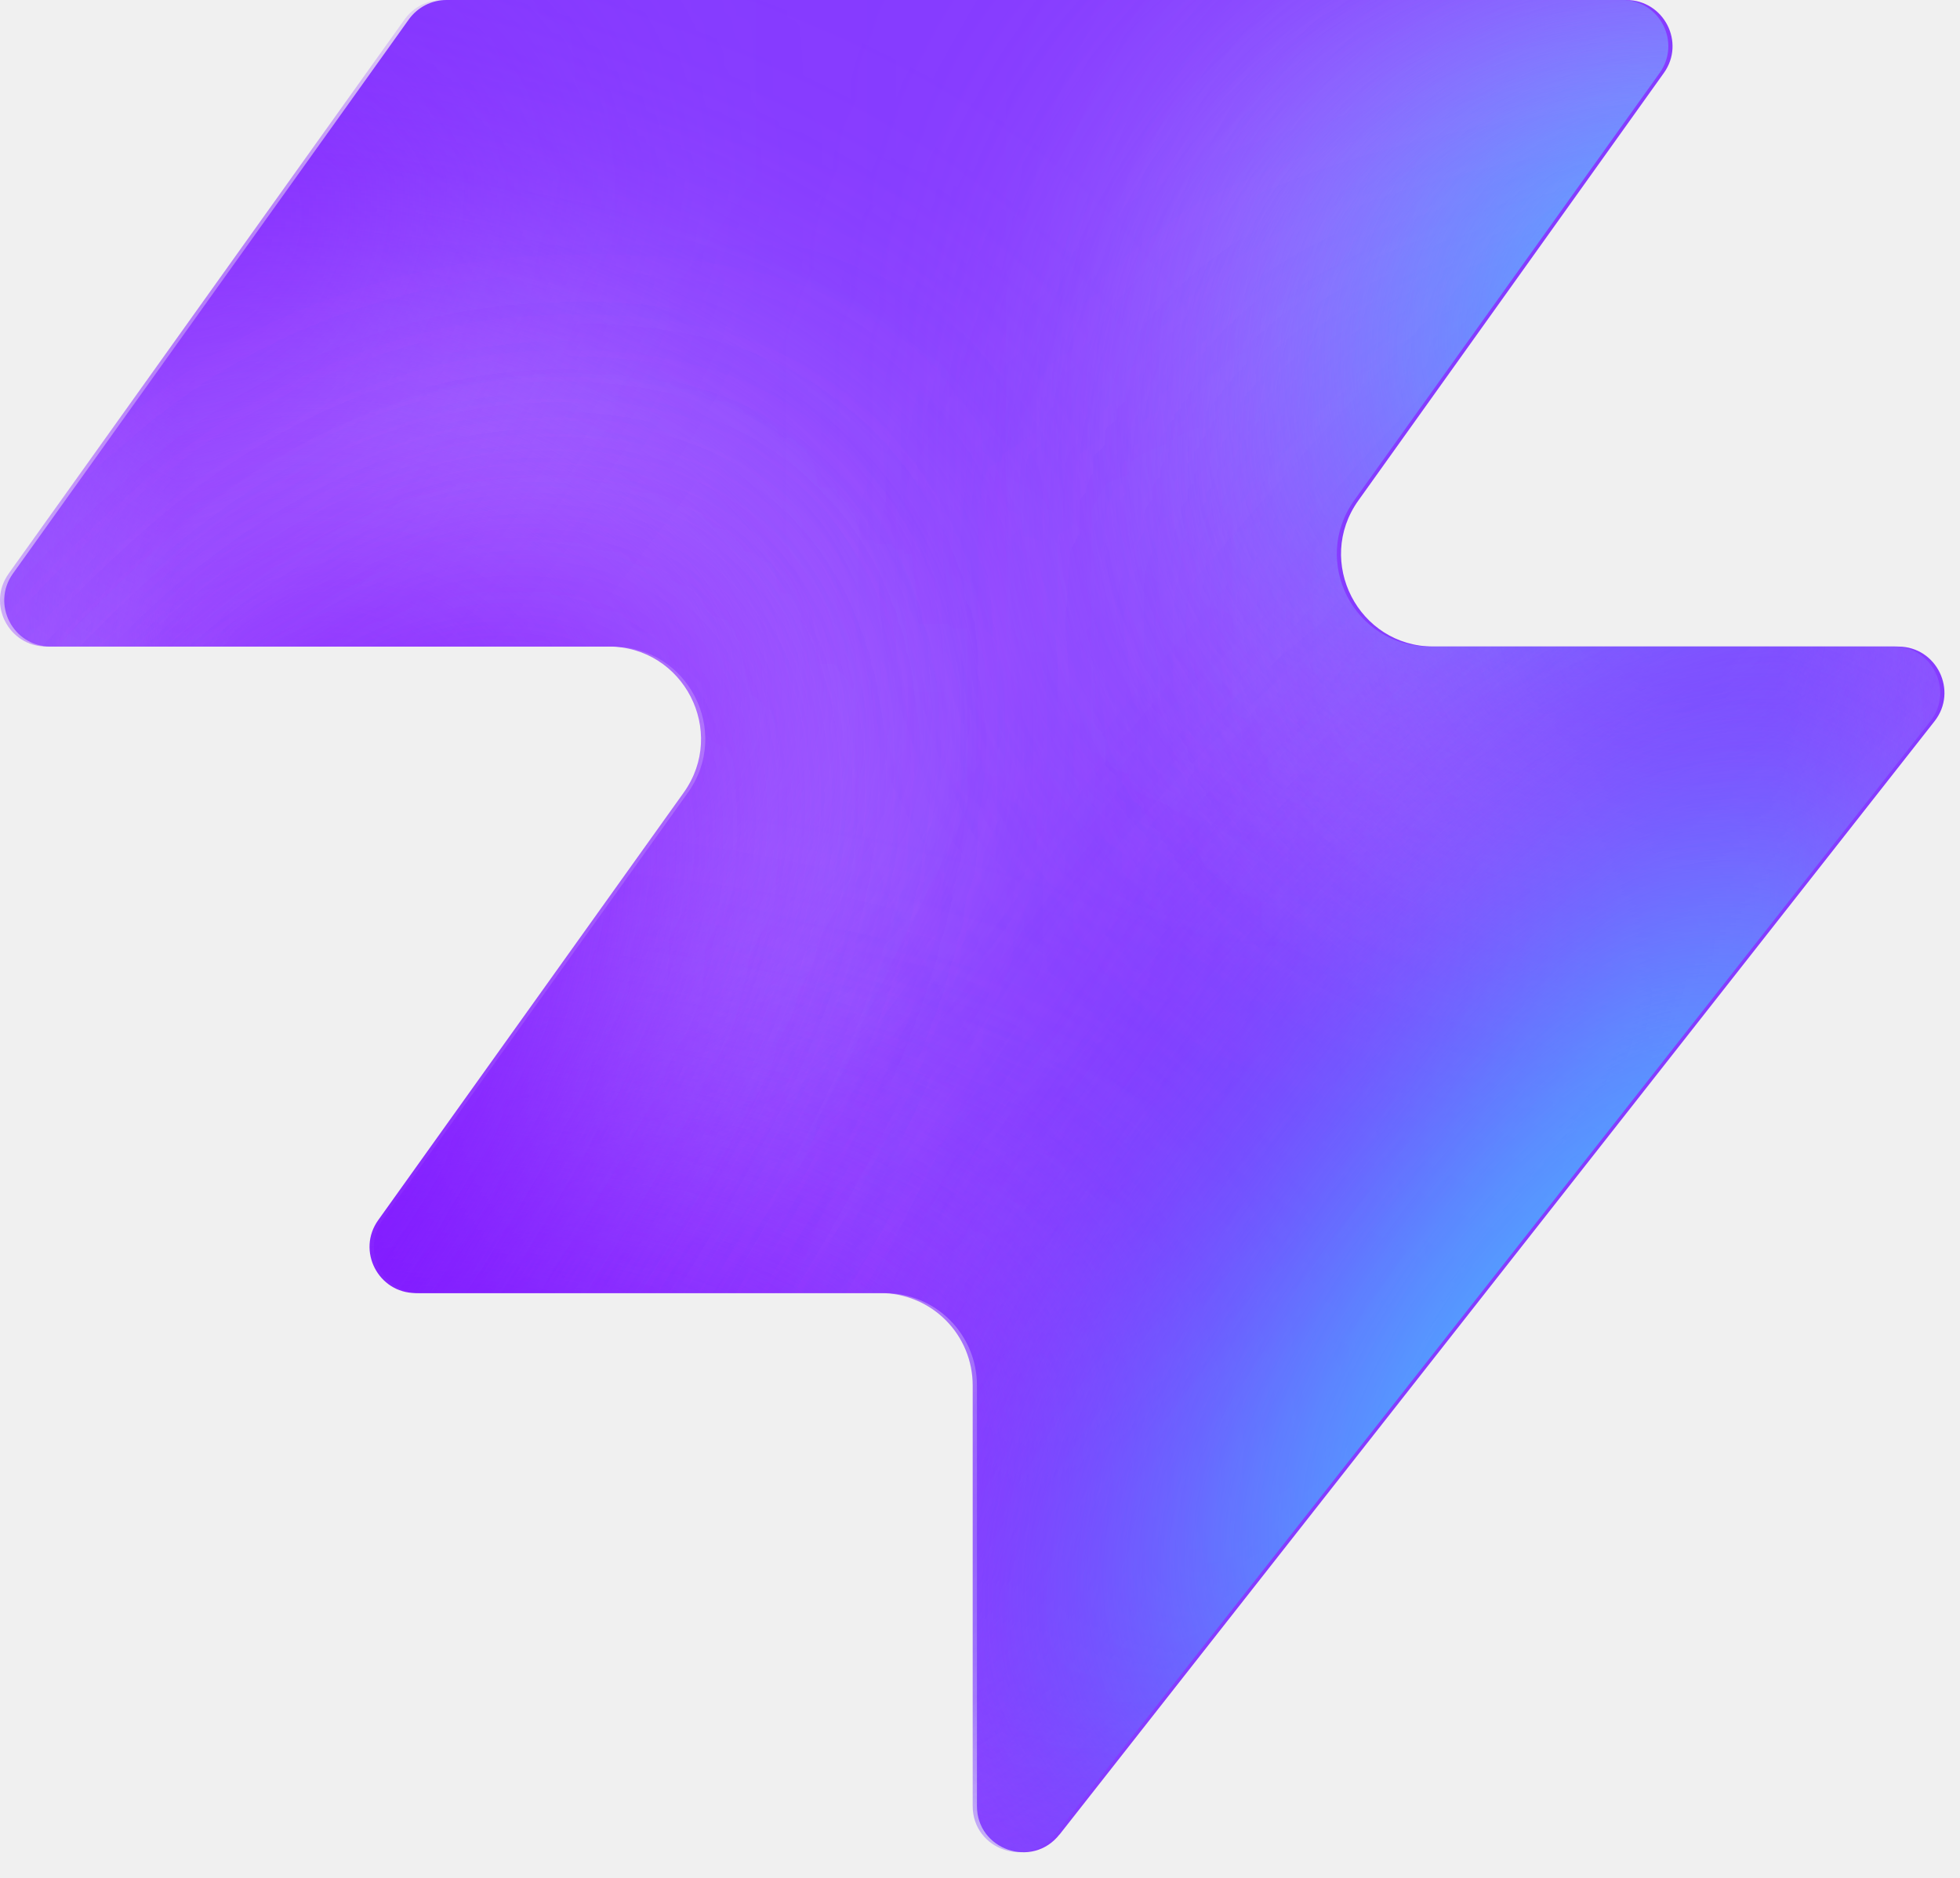
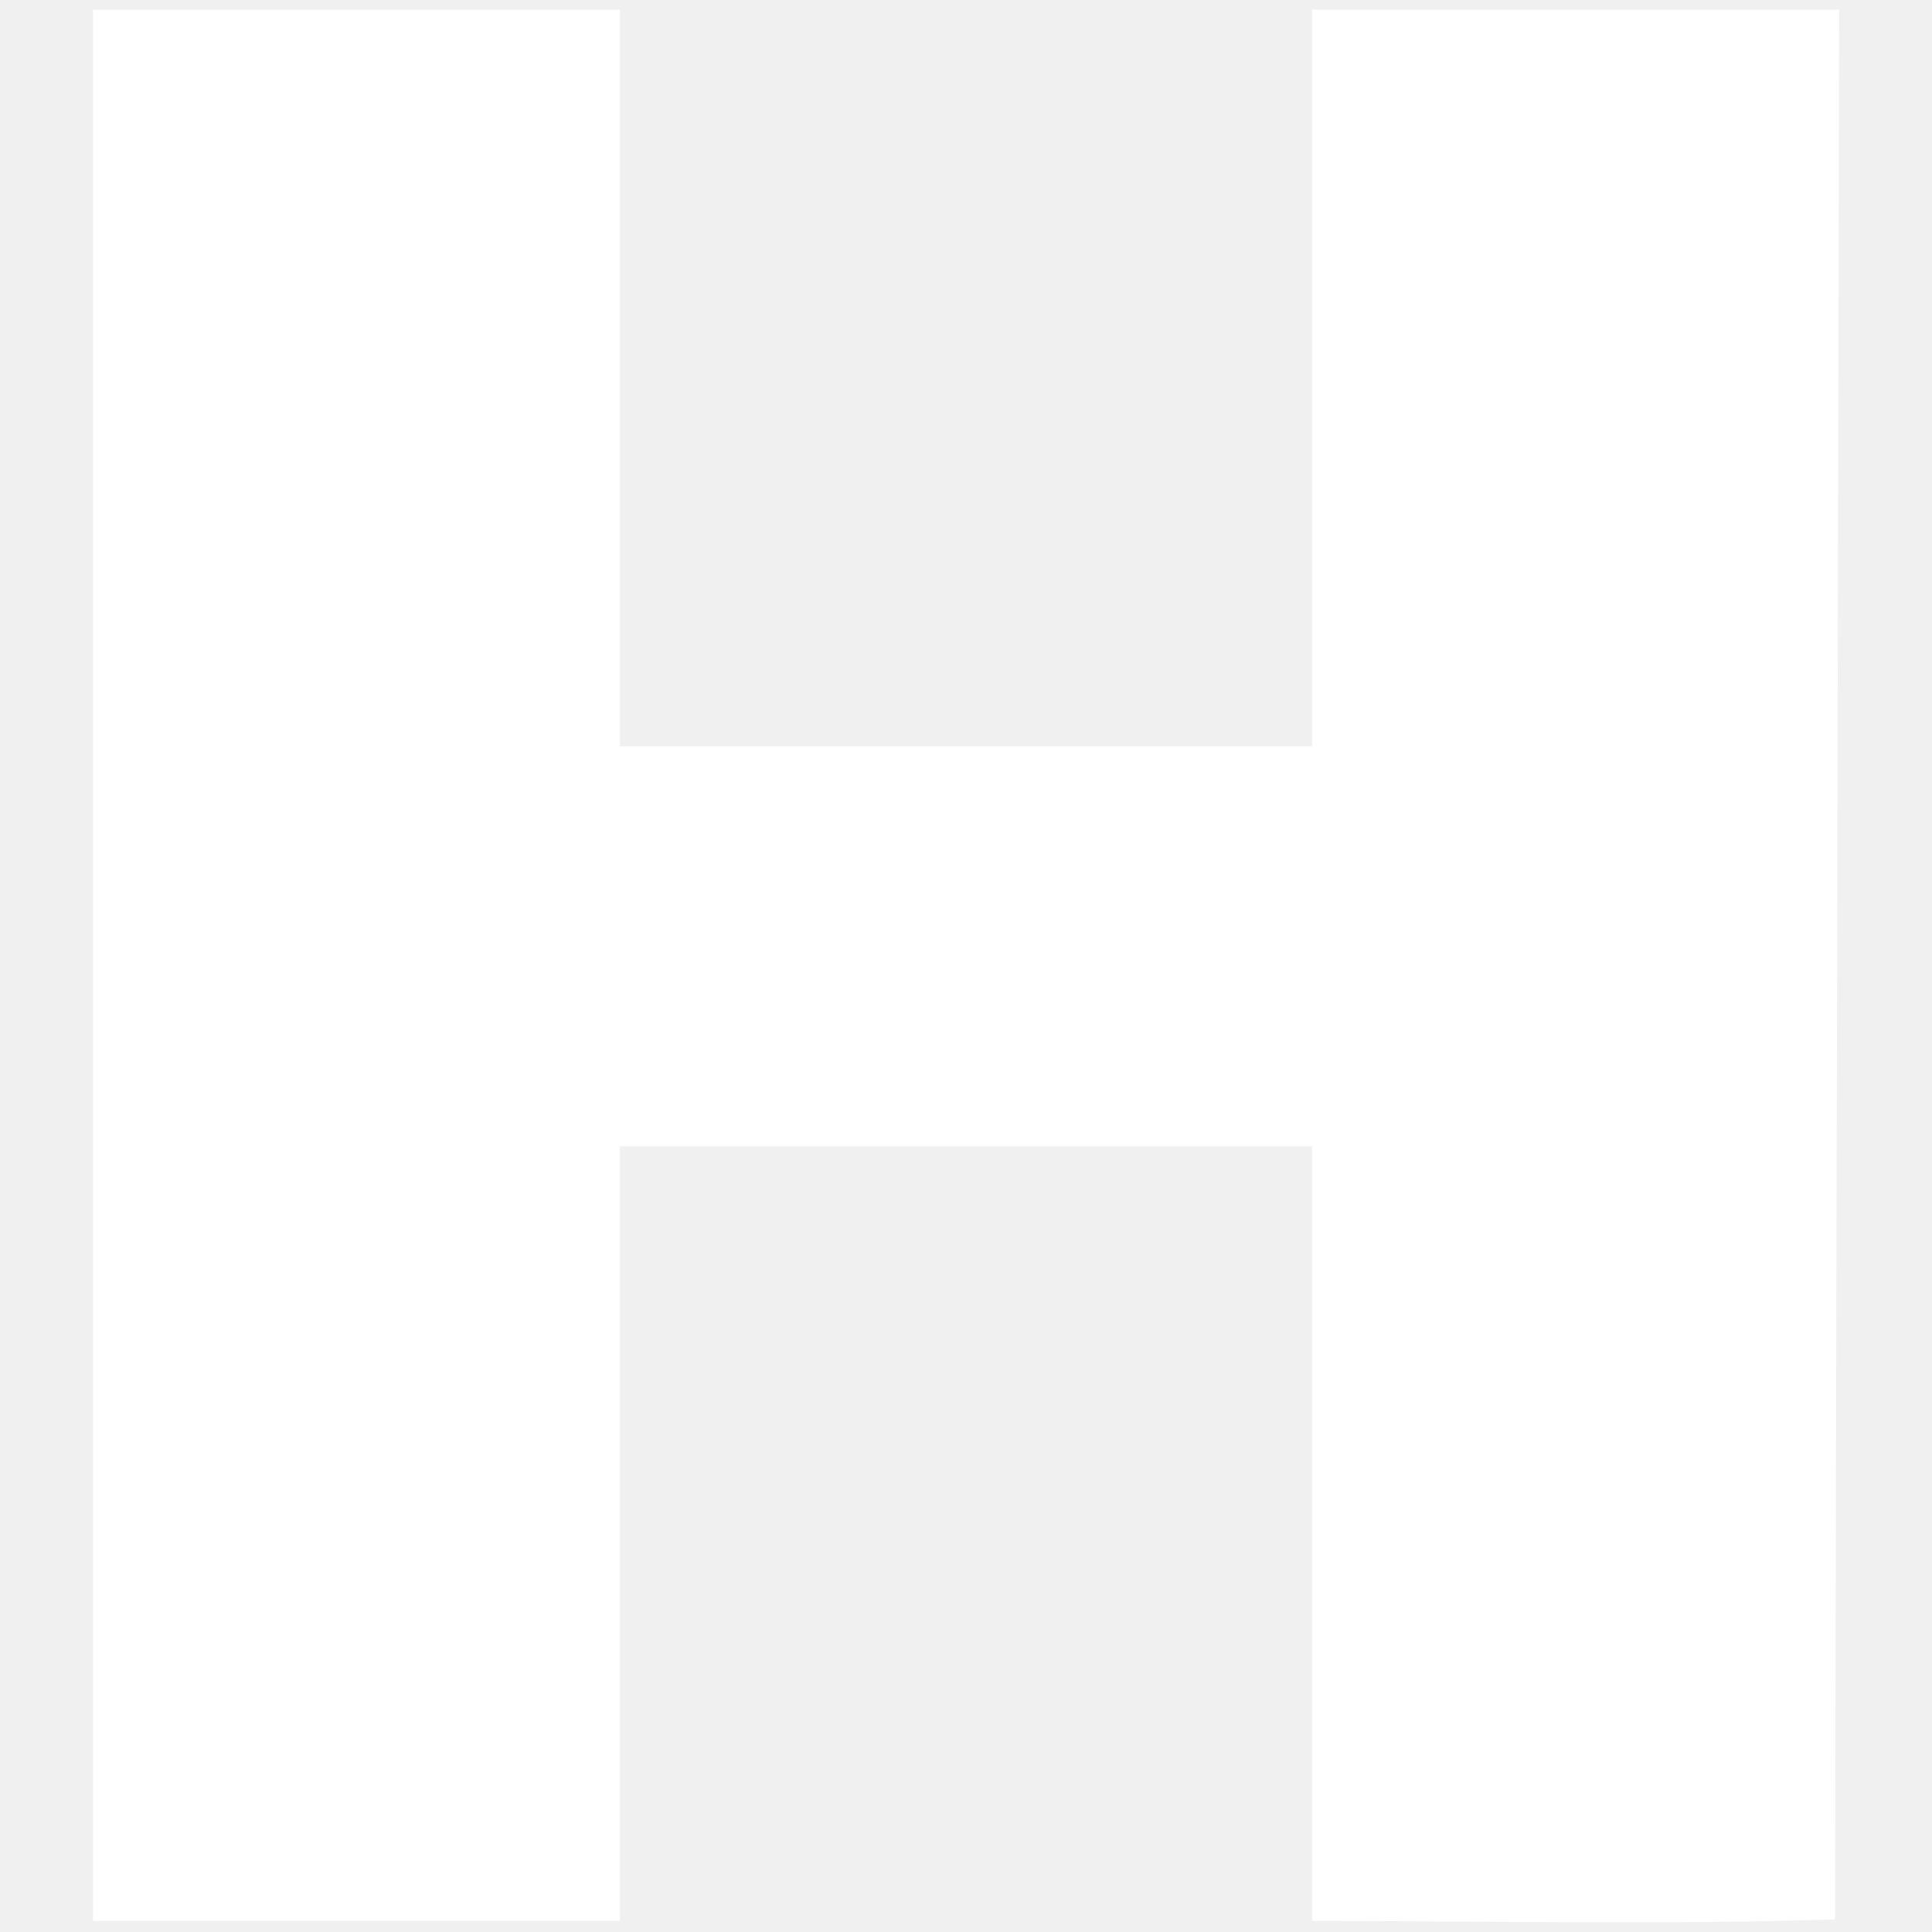
- <svg xmlns="http://www.w3.org/2000/svg" width="48" height="46" fill="none" viewBox="0 0 48 46">
-   <path fill="#863bff" d="M25.946 44.938c-.664.845-2.021.375-2.021-.698V33.937a2.26 2.26 0 0 0-2.262-2.262H10.287c-.92 0-1.456-1.04-.92-1.788l7.48-10.471c1.07-1.497 0-3.578-1.842-3.578H1.237c-.92 0-1.456-1.04-.92-1.788L10.013.474c.214-.297.556-.474.92-.474h28.894c.92 0 1.456 1.04.92 1.788l-7.48 10.471c-1.07 1.498 0 3.579 1.842 3.579h11.377c.943 0 1.473 1.088.89 1.83L25.947 44.94z" style="fill:#863bff;fill:color(display-p3 .525 .23 1);fill-opacity:1" />
-   <mask id="a" width="48" height="46" x="0" y="0" maskUnits="userSpaceOnUse" style="mask-type:alpha">
-     <path fill="#000" d="M25.842 44.938c-.664.844-2.021.375-2.021-.698V33.937a2.26 2.26 0 0 0-2.262-2.262H10.183c-.92 0-1.456-1.04-.92-1.788l7.48-10.471c1.07-1.498 0-3.579-1.842-3.579H1.133c-.92 0-1.456-1.04-.92-1.787L9.91.473c.214-.297.556-.474.92-.474h28.894c.92 0 1.456 1.04.92 1.788l-7.48 10.471c-1.07 1.498 0 3.578 1.842 3.578h11.377c.943 0 1.473 1.088.89 1.832L25.843 44.94z" style="fill:#000;fill-opacity:1" />
-   </mask>
-   <g mask="url(#a)">
-     <g filter="url(#b)">
-       <ellipse cx="5.508" cy="14.704" fill="#ede6ff" rx="5.508" ry="14.704" style="fill:#ede6ff;fill:color(display-p3 .927 .903 1);fill-opacity:1" transform="matrix(.00324 1 1 -.00324 -4.47 31.516)" />
-     </g>
-     <g filter="url(#c)">
-       <ellipse cx="10.399" cy="29.851" fill="#ede6ff" rx="10.399" ry="29.851" style="fill:#ede6ff;fill:color(display-p3 .927 .903 1);fill-opacity:1" transform="matrix(.00324 1 1 -.00324 -39.328 7.883)" />
-     </g>
-     <g filter="url(#d)">
-       <ellipse cx="5.508" cy="30.487" fill="#7e14ff" rx="5.508" ry="30.487" style="fill:#7e14ff;fill:color(display-p3 .492 .077 1);fill-opacity:1" transform="rotate(89.814 -25.913 -14.639)scale(1 -1)" />
-     </g>
-     <g filter="url(#e)">
-       <ellipse cx="5.508" cy="30.599" fill="#7e14ff" rx="5.508" ry="30.599" style="fill:#7e14ff;fill:color(display-p3 .492 .077 1);fill-opacity:1" transform="rotate(89.814 -32.644 -3.334)scale(1 -1)" />
-     </g>
-     <g filter="url(#f)">
-       <ellipse cx="5.508" cy="30.599" fill="#7e14ff" rx="5.508" ry="30.599" style="fill:#7e14ff;fill:color(display-p3 .492 .077 1);fill-opacity:1" transform="matrix(.00324 1 1 -.00324 -34.34 30.47)" />
-     </g>
-     <g filter="url(#g)">
-       <ellipse cx="14.072" cy="22.078" fill="#ede6ff" rx="14.072" ry="22.078" style="fill:#ede6ff;fill:color(display-p3 .927 .903 1);fill-opacity:1" transform="rotate(93.35 24.506 48.493)scale(-1 1)" />
-     </g>
-     <g filter="url(#h)">
-       <ellipse cx="3.47" cy="21.501" fill="#7e14ff" rx="3.47" ry="21.501" style="fill:#7e14ff;fill:color(display-p3 .492 .077 1);fill-opacity:1" transform="rotate(89.009 28.708 47.59)scale(-1 1)" />
-     </g>
-     <g filter="url(#i)">
-       <ellipse cx="3.47" cy="21.501" fill="#7e14ff" rx="3.47" ry="21.501" style="fill:#7e14ff;fill:color(display-p3 .492 .077 1);fill-opacity:1" transform="rotate(89.009 28.708 47.59)scale(-1 1)" />
-     </g>
-     <g filter="url(#j)">
-       <ellipse cx=".387" cy="8.972" fill="#7e14ff" rx="4.407" ry="29.108" style="fill:#7e14ff;fill:color(display-p3 .492 .077 1);fill-opacity:1" transform="rotate(39.51 .387 8.972)" />
-     </g>
-     <g filter="url(#k)">
-       <ellipse cx="47.523" cy="-6.092" fill="#7e14ff" rx="4.407" ry="29.108" style="fill:#7e14ff;fill:color(display-p3 .492 .077 1);fill-opacity:1" transform="rotate(37.892 47.523 -6.092)" />
-     </g>
-     <g filter="url(#l)">
-       <ellipse cx="41.412" cy="6.333" fill="#47bfff" rx="5.971" ry="9.665" style="fill:#47bfff;fill:color(display-p3 .28 .748 1);fill-opacity:1" transform="rotate(37.892 41.412 6.333)" />
-     </g>
-     <g filter="url(#m)">
-       <ellipse cx="-1.879" cy="38.332" fill="#7e14ff" rx="4.407" ry="29.108" style="fill:#7e14ff;fill:color(display-p3 .492 .077 1);fill-opacity:1" transform="rotate(37.892 -1.88 38.332)" />
-     </g>
-     <g filter="url(#n)">
-       <ellipse cx="-1.879" cy="38.332" fill="#7e14ff" rx="4.407" ry="29.108" style="fill:#7e14ff;fill:color(display-p3 .492 .077 1);fill-opacity:1" transform="rotate(37.892 -1.88 38.332)" />
-     </g>
-     <g filter="url(#o)">
-       <ellipse cx="35.651" cy="29.907" fill="#7e14ff" rx="4.407" ry="29.108" style="fill:#7e14ff;fill:color(display-p3 .492 .077 1);fill-opacity:1" transform="rotate(37.892 35.651 29.907)" />
-     </g>
-     <g filter="url(#p)">
-       <ellipse cx="38.418" cy="32.4" fill="#47bfff" rx="5.971" ry="15.297" style="fill:#47bfff;fill:color(display-p3 .28 .748 1);fill-opacity:1" transform="rotate(37.892 38.418 32.4)" />
-     </g>
-   </g>
-   <defs>
-     <filter id="b" width="60.045" height="41.654" x="-19.77" y="16.149" color-interpolation-filters="sRGB" filterUnits="userSpaceOnUse">
-       <feFlood flood-opacity="0" result="BackgroundImageFix" />
-       <feBlend in="SourceGraphic" in2="BackgroundImageFix" result="shape" />
-       <feGaussianBlur result="effect1_foregroundBlur_2002_17158" stdDeviation="7.659" />
-     </filter>
-     <filter id="c" width="90.34" height="51.437" x="-54.613" y="-7.533" color-interpolation-filters="sRGB" filterUnits="userSpaceOnUse">
-       <feFlood flood-opacity="0" result="BackgroundImageFix" />
-       <feBlend in="SourceGraphic" in2="BackgroundImageFix" result="shape" />
-       <feGaussianBlur result="effect1_foregroundBlur_2002_17158" stdDeviation="7.659" />
-     </filter>
-     <filter id="d" width="79.355" height="29.4" x="-49.64" y="2.03" color-interpolation-filters="sRGB" filterUnits="userSpaceOnUse">
-       <feFlood flood-opacity="0" result="BackgroundImageFix" />
-       <feBlend in="SourceGraphic" in2="BackgroundImageFix" result="shape" />
-       <feGaussianBlur result="effect1_foregroundBlur_2002_17158" stdDeviation="4.596" />
-     </filter>
-     <filter id="e" width="79.579" height="29.4" x="-45.045" y="20.029" color-interpolation-filters="sRGB" filterUnits="userSpaceOnUse">
-       <feFlood flood-opacity="0" result="BackgroundImageFix" />
-       <feBlend in="SourceGraphic" in2="BackgroundImageFix" result="shape" />
-       <feGaussianBlur result="effect1_foregroundBlur_2002_17158" stdDeviation="4.596" />
-     </filter>
-     <filter id="f" width="79.579" height="29.4" x="-43.513" y="21.178" color-interpolation-filters="sRGB" filterUnits="userSpaceOnUse">
-       <feFlood flood-opacity="0" result="BackgroundImageFix" />
-       <feBlend in="SourceGraphic" in2="BackgroundImageFix" result="shape" />
-       <feGaussianBlur result="effect1_foregroundBlur_2002_17158" stdDeviation="4.596" />
-     </filter>
-     <filter id="g" width="74.749" height="58.852" x="15.756" y="-17.901" color-interpolation-filters="sRGB" filterUnits="userSpaceOnUse">
-       <feFlood flood-opacity="0" result="BackgroundImageFix" />
-       <feBlend in="SourceGraphic" in2="BackgroundImageFix" result="shape" />
-       <feGaussianBlur result="effect1_foregroundBlur_2002_17158" stdDeviation="7.659" />
-     </filter>
-     <filter id="h" width="61.377" height="25.362" x="23.548" y="2.284" color-interpolation-filters="sRGB" filterUnits="userSpaceOnUse">
-       <feFlood flood-opacity="0" result="BackgroundImageFix" />
-       <feBlend in="SourceGraphic" in2="BackgroundImageFix" result="shape" />
-       <feGaussianBlur result="effect1_foregroundBlur_2002_17158" stdDeviation="4.596" />
-     </filter>
-     <filter id="i" width="61.377" height="25.362" x="23.548" y="2.284" color-interpolation-filters="sRGB" filterUnits="userSpaceOnUse">
-       <feFlood flood-opacity="0" result="BackgroundImageFix" />
-       <feBlend in="SourceGraphic" in2="BackgroundImageFix" result="shape" />
-       <feGaussianBlur result="effect1_foregroundBlur_2002_17158" stdDeviation="4.596" />
-     </filter>
-     <filter id="j" width="56.045" height="63.649" x="-27.636" y="-22.853" color-interpolation-filters="sRGB" filterUnits="userSpaceOnUse">
-       <feFlood flood-opacity="0" result="BackgroundImageFix" />
-       <feBlend in="SourceGraphic" in2="BackgroundImageFix" result="shape" />
-       <feGaussianBlur result="effect1_foregroundBlur_2002_17158" stdDeviation="4.596" />
-     </filter>
-     <filter id="k" width="54.814" height="64.646" x="20.116" y="-38.415" color-interpolation-filters="sRGB" filterUnits="userSpaceOnUse">
-       <feFlood flood-opacity="0" result="BackgroundImageFix" />
-       <feBlend in="SourceGraphic" in2="BackgroundImageFix" result="shape" />
-       <feGaussianBlur result="effect1_foregroundBlur_2002_17158" stdDeviation="4.596" />
-     </filter>
-     <filter id="l" width="33.541" height="35.313" x="24.641" y="-11.323" color-interpolation-filters="sRGB" filterUnits="userSpaceOnUse">
-       <feFlood flood-opacity="0" result="BackgroundImageFix" />
-       <feBlend in="SourceGraphic" in2="BackgroundImageFix" result="shape" />
-       <feGaussianBlur result="effect1_foregroundBlur_2002_17158" stdDeviation="4.596" />
-     </filter>
-     <filter id="m" width="54.814" height="64.646" x="-29.286" y="6.009" color-interpolation-filters="sRGB" filterUnits="userSpaceOnUse">
-       <feFlood flood-opacity="0" result="BackgroundImageFix" />
-       <feBlend in="SourceGraphic" in2="BackgroundImageFix" result="shape" />
-       <feGaussianBlur result="effect1_foregroundBlur_2002_17158" stdDeviation="4.596" />
-     </filter>
-     <filter id="n" width="54.814" height="64.646" x="-29.286" y="6.009" color-interpolation-filters="sRGB" filterUnits="userSpaceOnUse">
-       <feFlood flood-opacity="0" result="BackgroundImageFix" />
-       <feBlend in="SourceGraphic" in2="BackgroundImageFix" result="shape" />
-       <feGaussianBlur result="effect1_foregroundBlur_2002_17158" stdDeviation="4.596" />
-     </filter>
-     <filter id="o" width="54.814" height="64.646" x="8.244" y="-2.416" color-interpolation-filters="sRGB" filterUnits="userSpaceOnUse">
-       <feFlood flood-opacity="0" result="BackgroundImageFix" />
-       <feBlend in="SourceGraphic" in2="BackgroundImageFix" result="shape" />
-       <feGaussianBlur result="effect1_foregroundBlur_2002_17158" stdDeviation="4.596" />
-     </filter>
-     <filter id="p" width="39.409" height="43.623" x="18.713" y="10.588" color-interpolation-filters="sRGB" filterUnits="userSpaceOnUse">
-       <feFlood flood-opacity="0" result="BackgroundImageFix" />
-       <feBlend in="SourceGraphic" in2="BackgroundImageFix" result="shape" />
-       <feGaussianBlur result="effect1_foregroundBlur_2002_17158" stdDeviation="4.596" />
-     </filter>
-   </defs>
+ <svg xmlns="http://www.w3.org/2000/svg" version="1.1" id="Capa_1" x="0px" y="0px" viewBox="0 0 300 300" style="enable-background:new 0 0 300 300;" xml:space="preserve">
+   <style type="text/css">
+ 	.st0{fill-rule:evenodd;clip-rule:evenodd;fill:#FFFFFF;}
+ </style>
+   <path class="st0" d="M14.42,298.29h81.84V177.99h107.47v120.29c25.14,0,56.82,0.62,81.22-0.25L285.58,1.5h-81.84v114.38H96.26V1.5  H14.42V298.29z" />
</svg>
